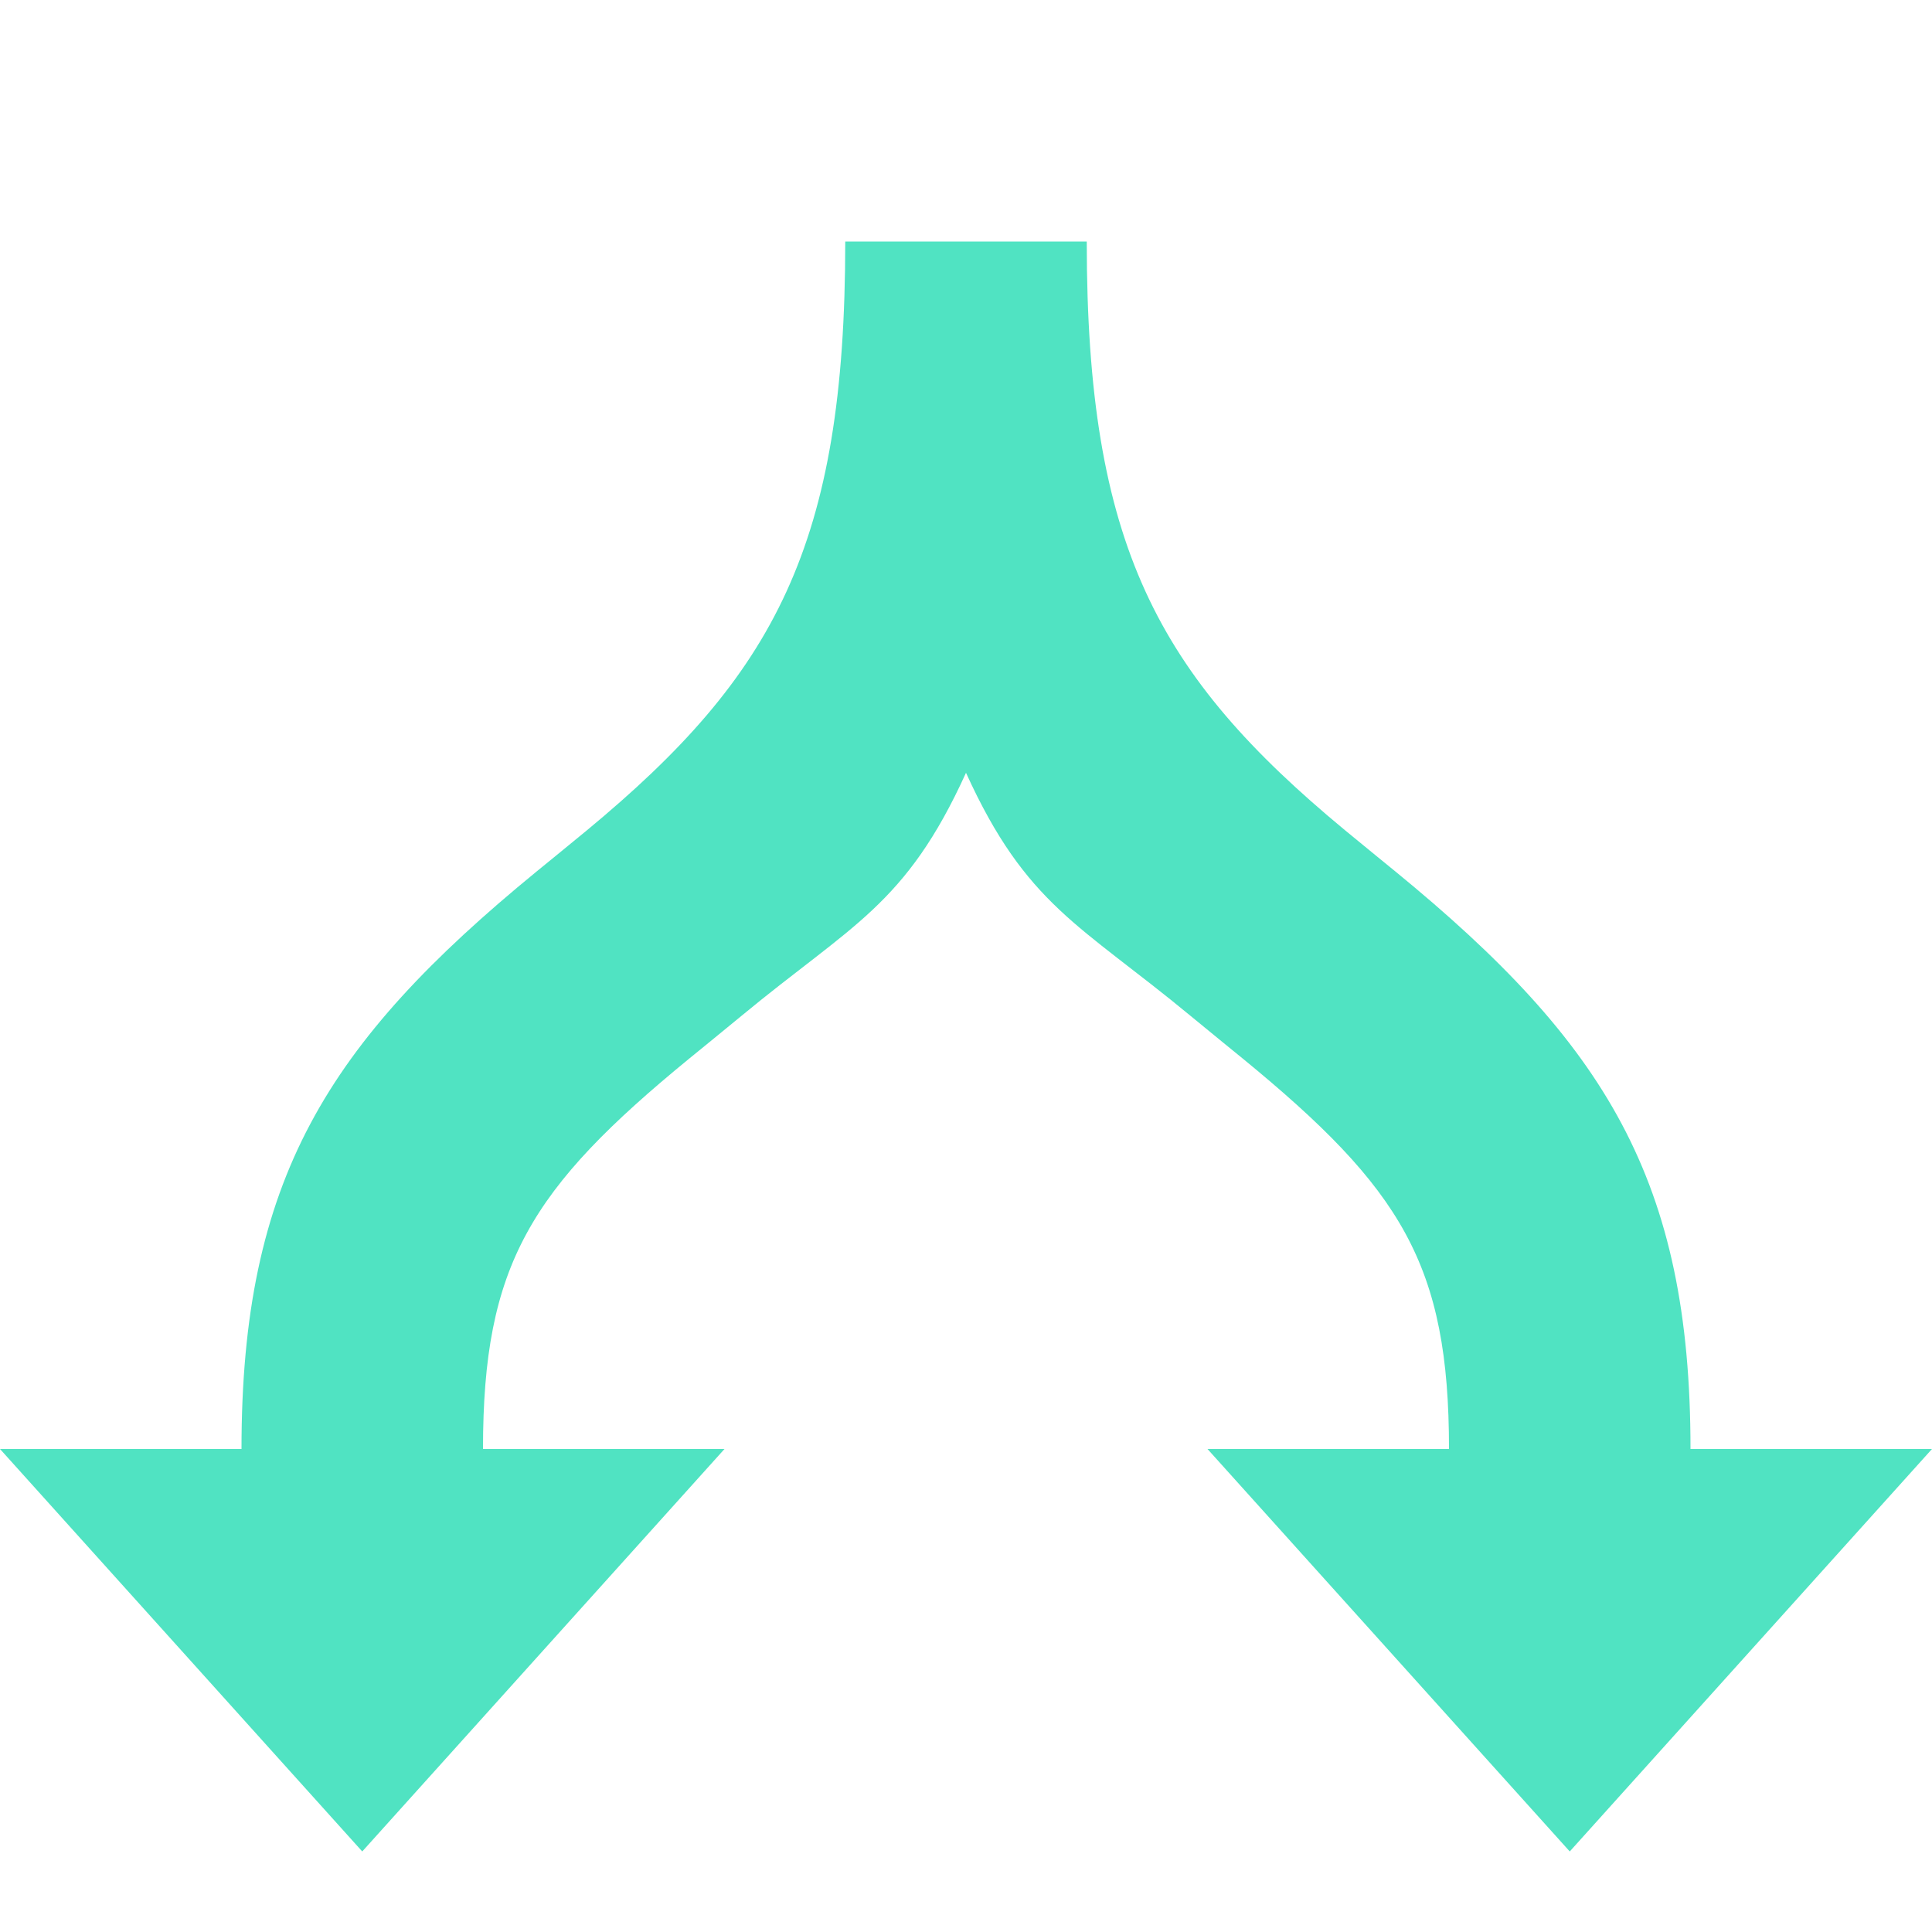
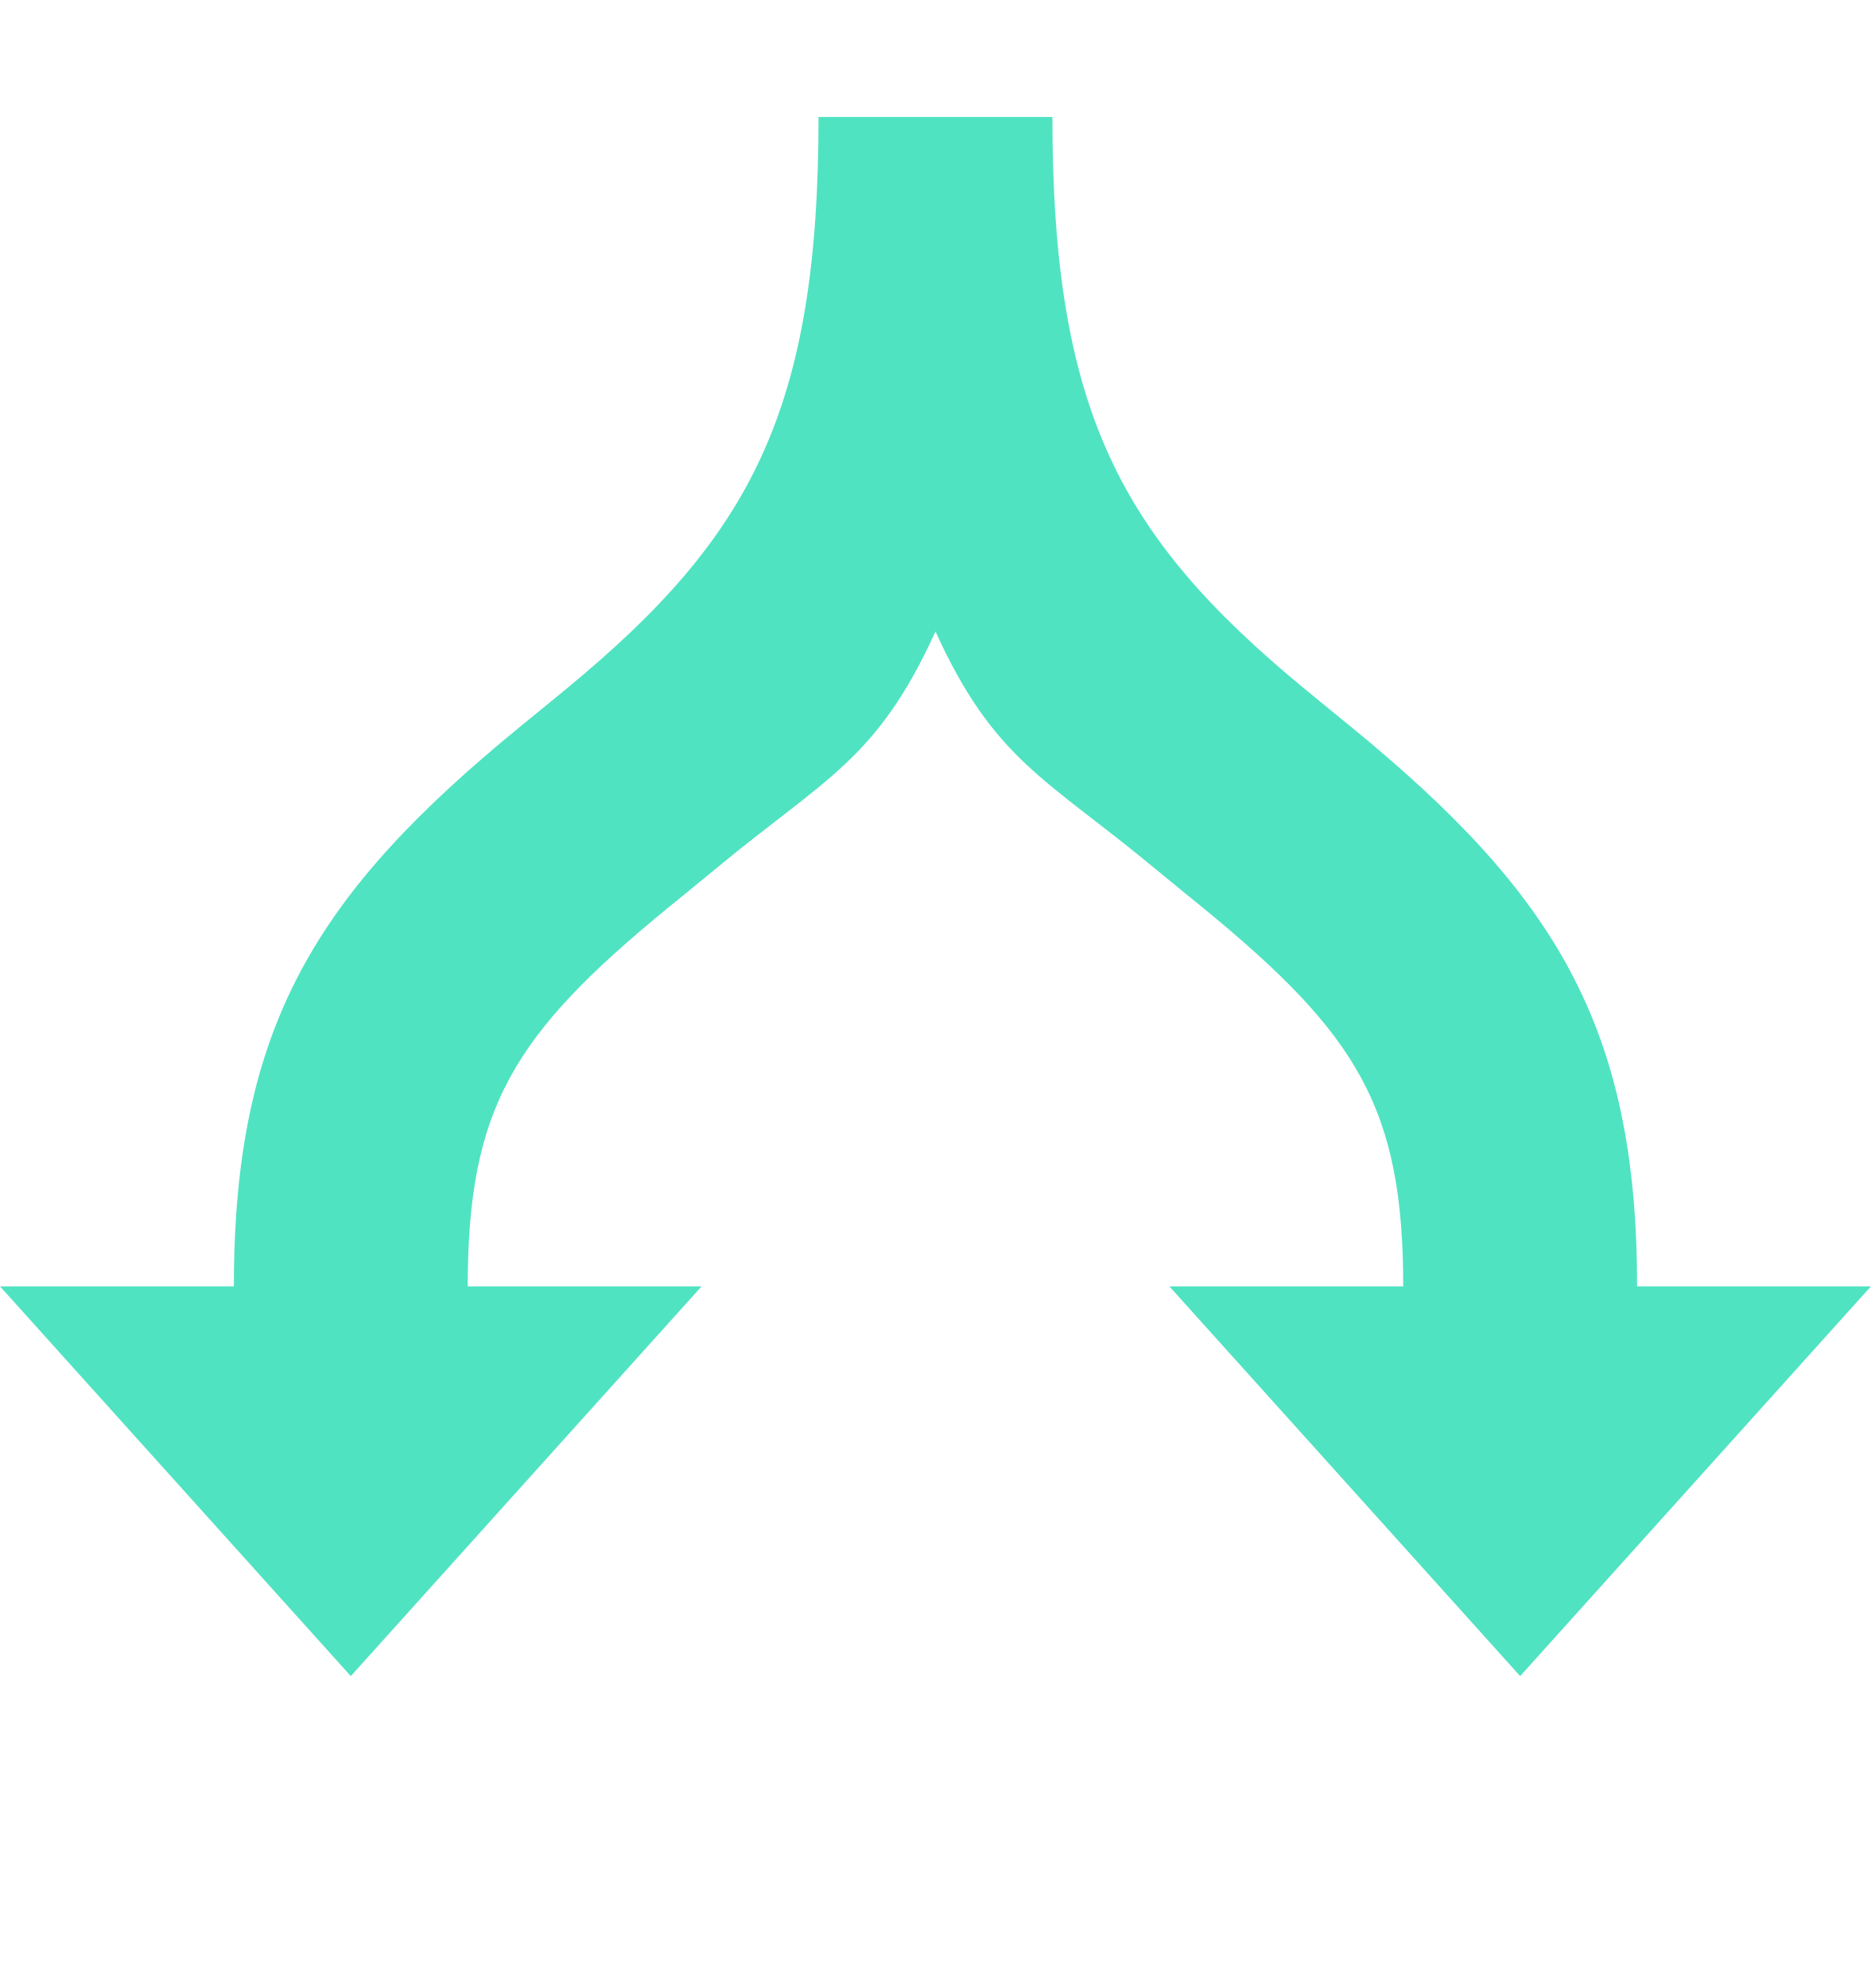
- <svg xmlns="http://www.w3.org/2000/svg" width="16px" height="16px" viewBox="0 0 16 16" version="1.1">
+ <svg xmlns="http://www.w3.org/2000/svg" width="16px" height="17px" viewBox="0 0 16 17" version="1.1">
  <defs />
  <g id="Page-1" stroke="none" stroke-width="1" fill="none" fill-rule="evenodd">
    <g id="split" fill="#50E3C2">
-       <path d="M4.443,7.218 C4.41,7.245 4.768,6.953 4.862,6.875 C6.416,5.589 7,4.514 7,2 L9,2 C9,4.514 9.584,5.589 11.138,6.875 C11.232,6.953 11.59,7.245 11.557,7.218 C13.294,8.64 14,9.773 14,12 L10,12 L13,15.333 L16,12 L14,12 L12,12 C12,10.474 11.607,9.844 10.29,8.765 C10.328,8.796 9.963,8.499 9.862,8.415 C8.945,7.656 8.5,7.5 8,6.4 C7.5,7.5 7.055,7.656 6.138,8.415 C6.037,8.499 5.672,8.796 5.71,8.765 C4.393,9.844 4,10.474 4,12 L2,12 L6,12 L3,15.333 L0,12 L2,12 C2,9.773 2.706,8.64 4.443,7.218 Z" />
+       <path d="M4.443,6.218 C4.41,6.245 4.768,5.953 4.862,5.875 C6.416,4.589 7,3.514 7,1 L9,1 C9,3.514 9.584,4.589 11.138,5.875 C11.232,5.953 11.59,6.245 11.557,6.218 C13.294,7.64 14,8.773 14,11 L10,11 L13,14.333 L16,11 L14,11 L12,11 C12,9.474 11.607,8.844 10.29,7.765 C10.328,7.796 9.963,7.499 9.862,7.415 C8.945,6.656 8.5,6.5 8,5.4 C7.5,6.5 7.055,6.656 6.138,7.415 C6.037,7.499 5.672,7.796 5.71,7.765 C4.393,8.844 4,9.474 4,11 L2,11 L6,11 L3,14.333 L0,11 L2,11 C2,8.773 2.706,7.64 4.443,6.218 Z" />
    </g>
  </g>
</svg>
